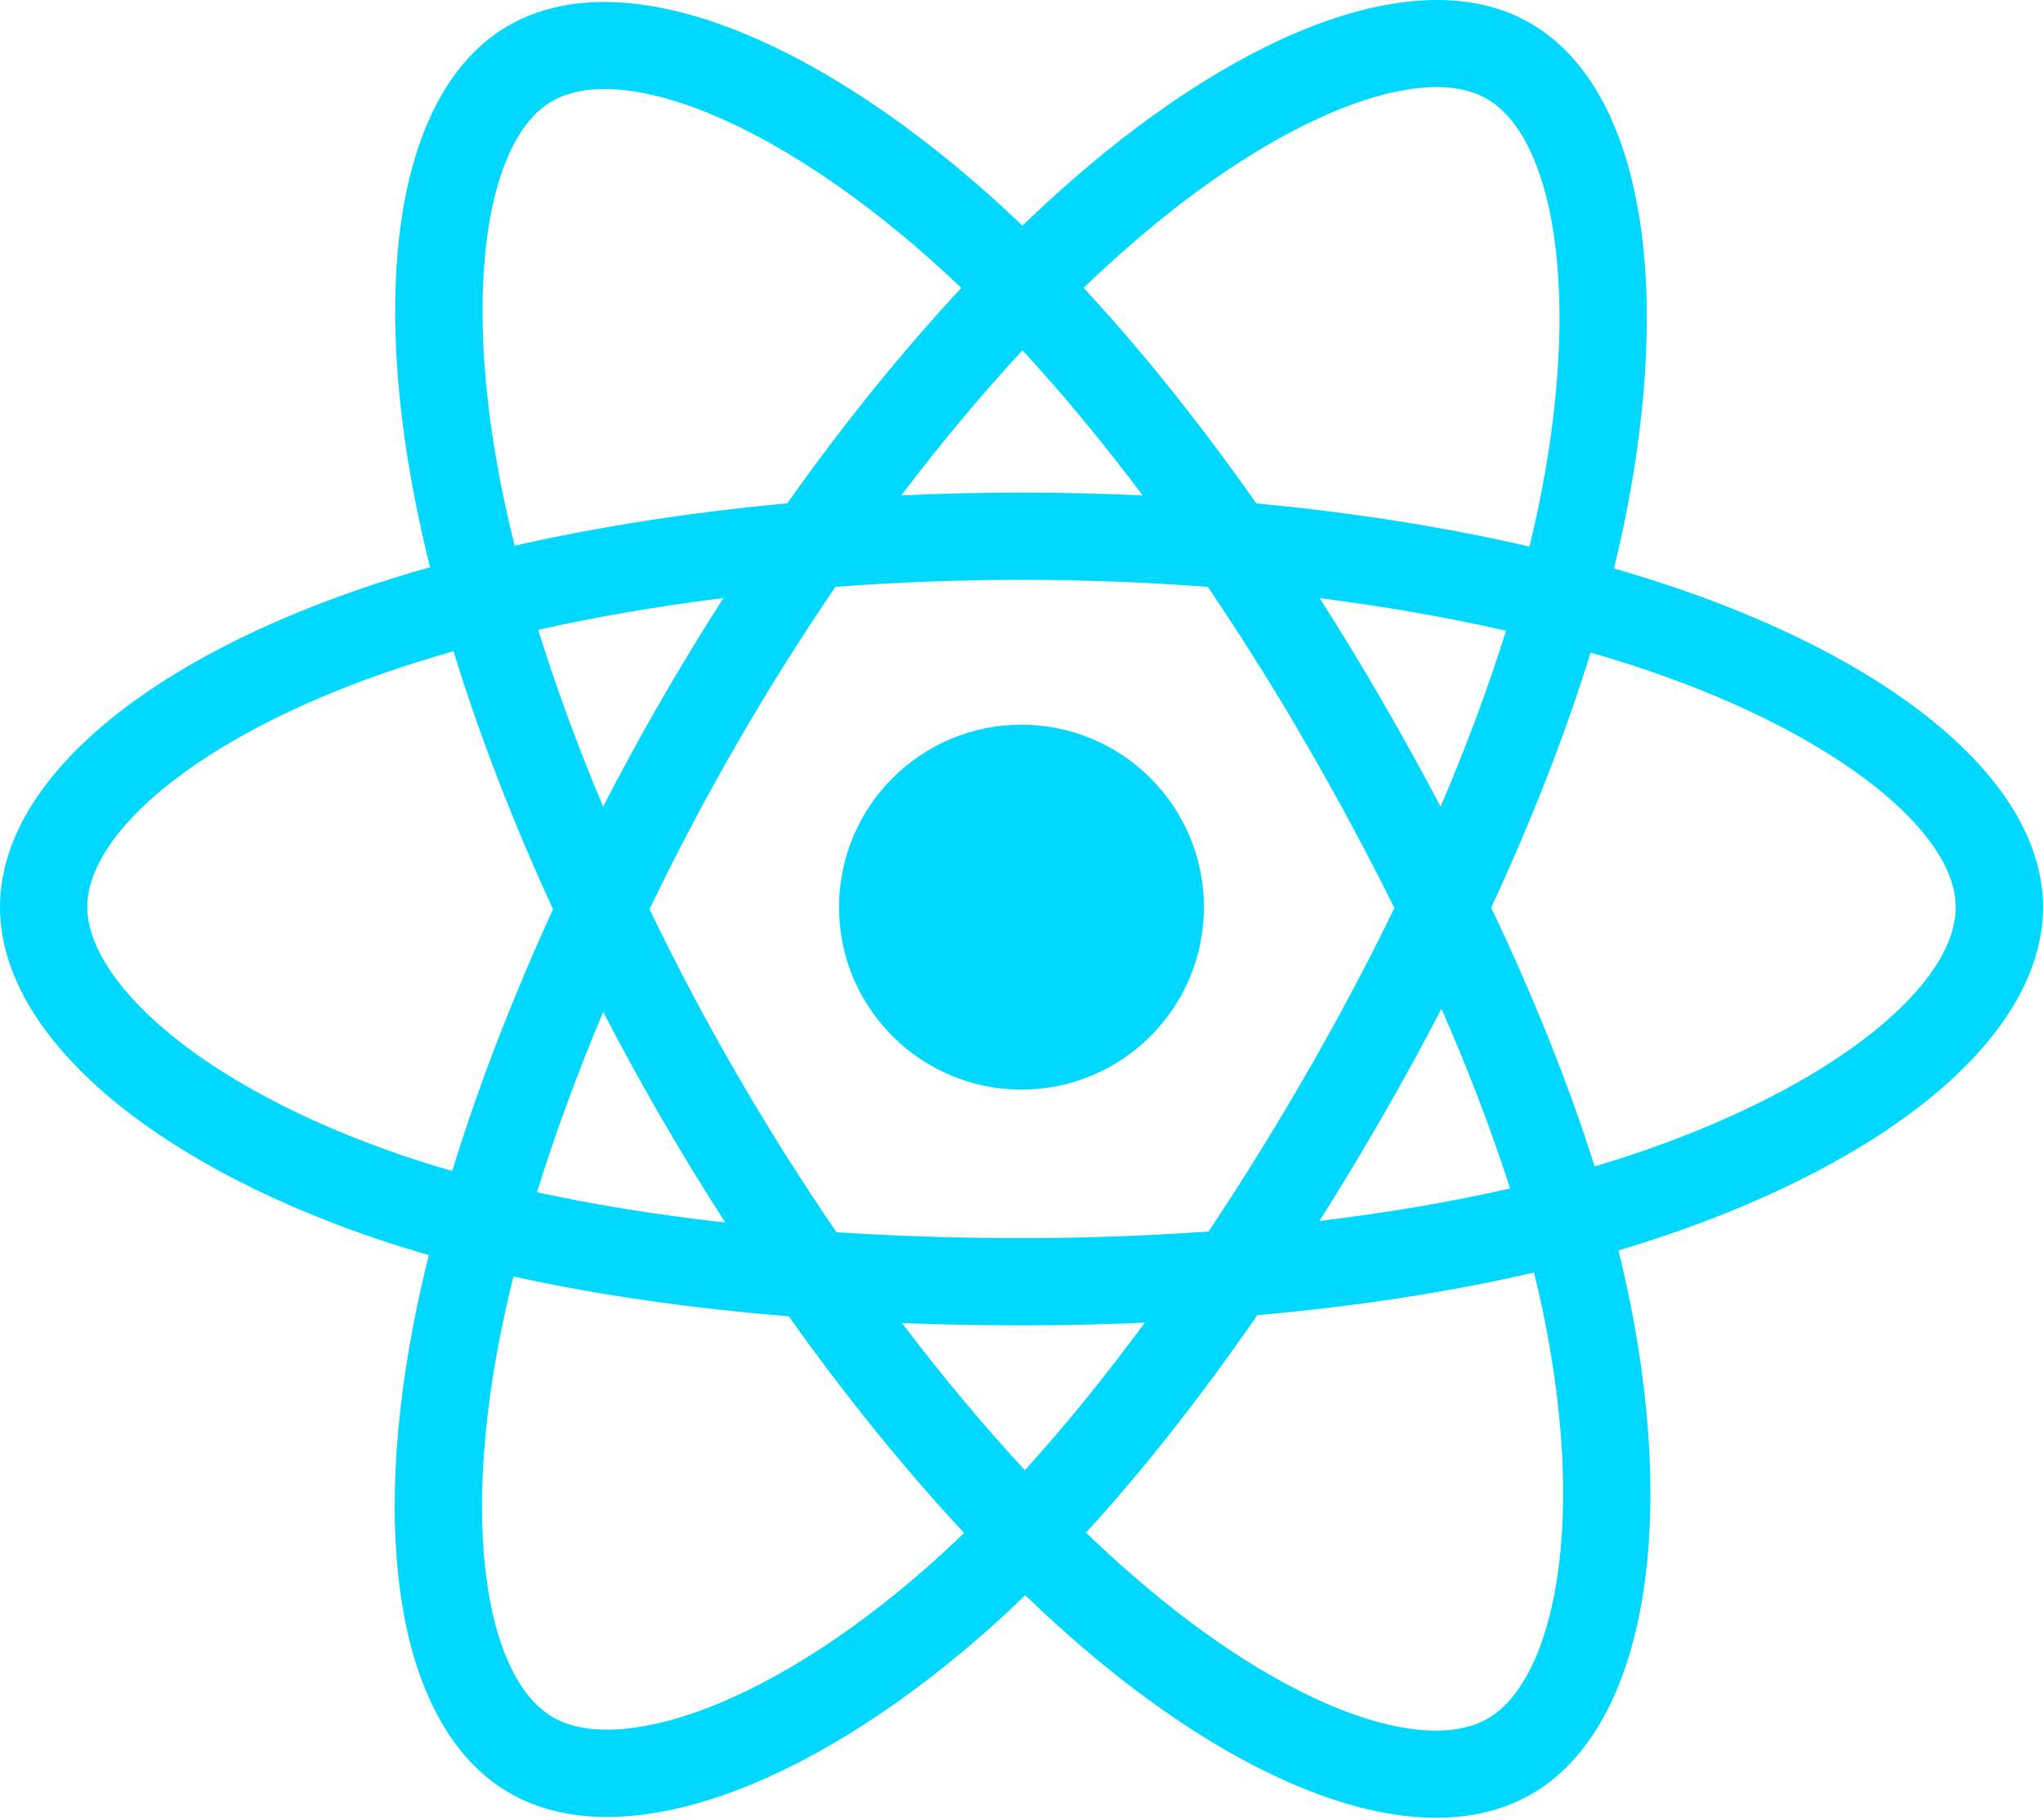
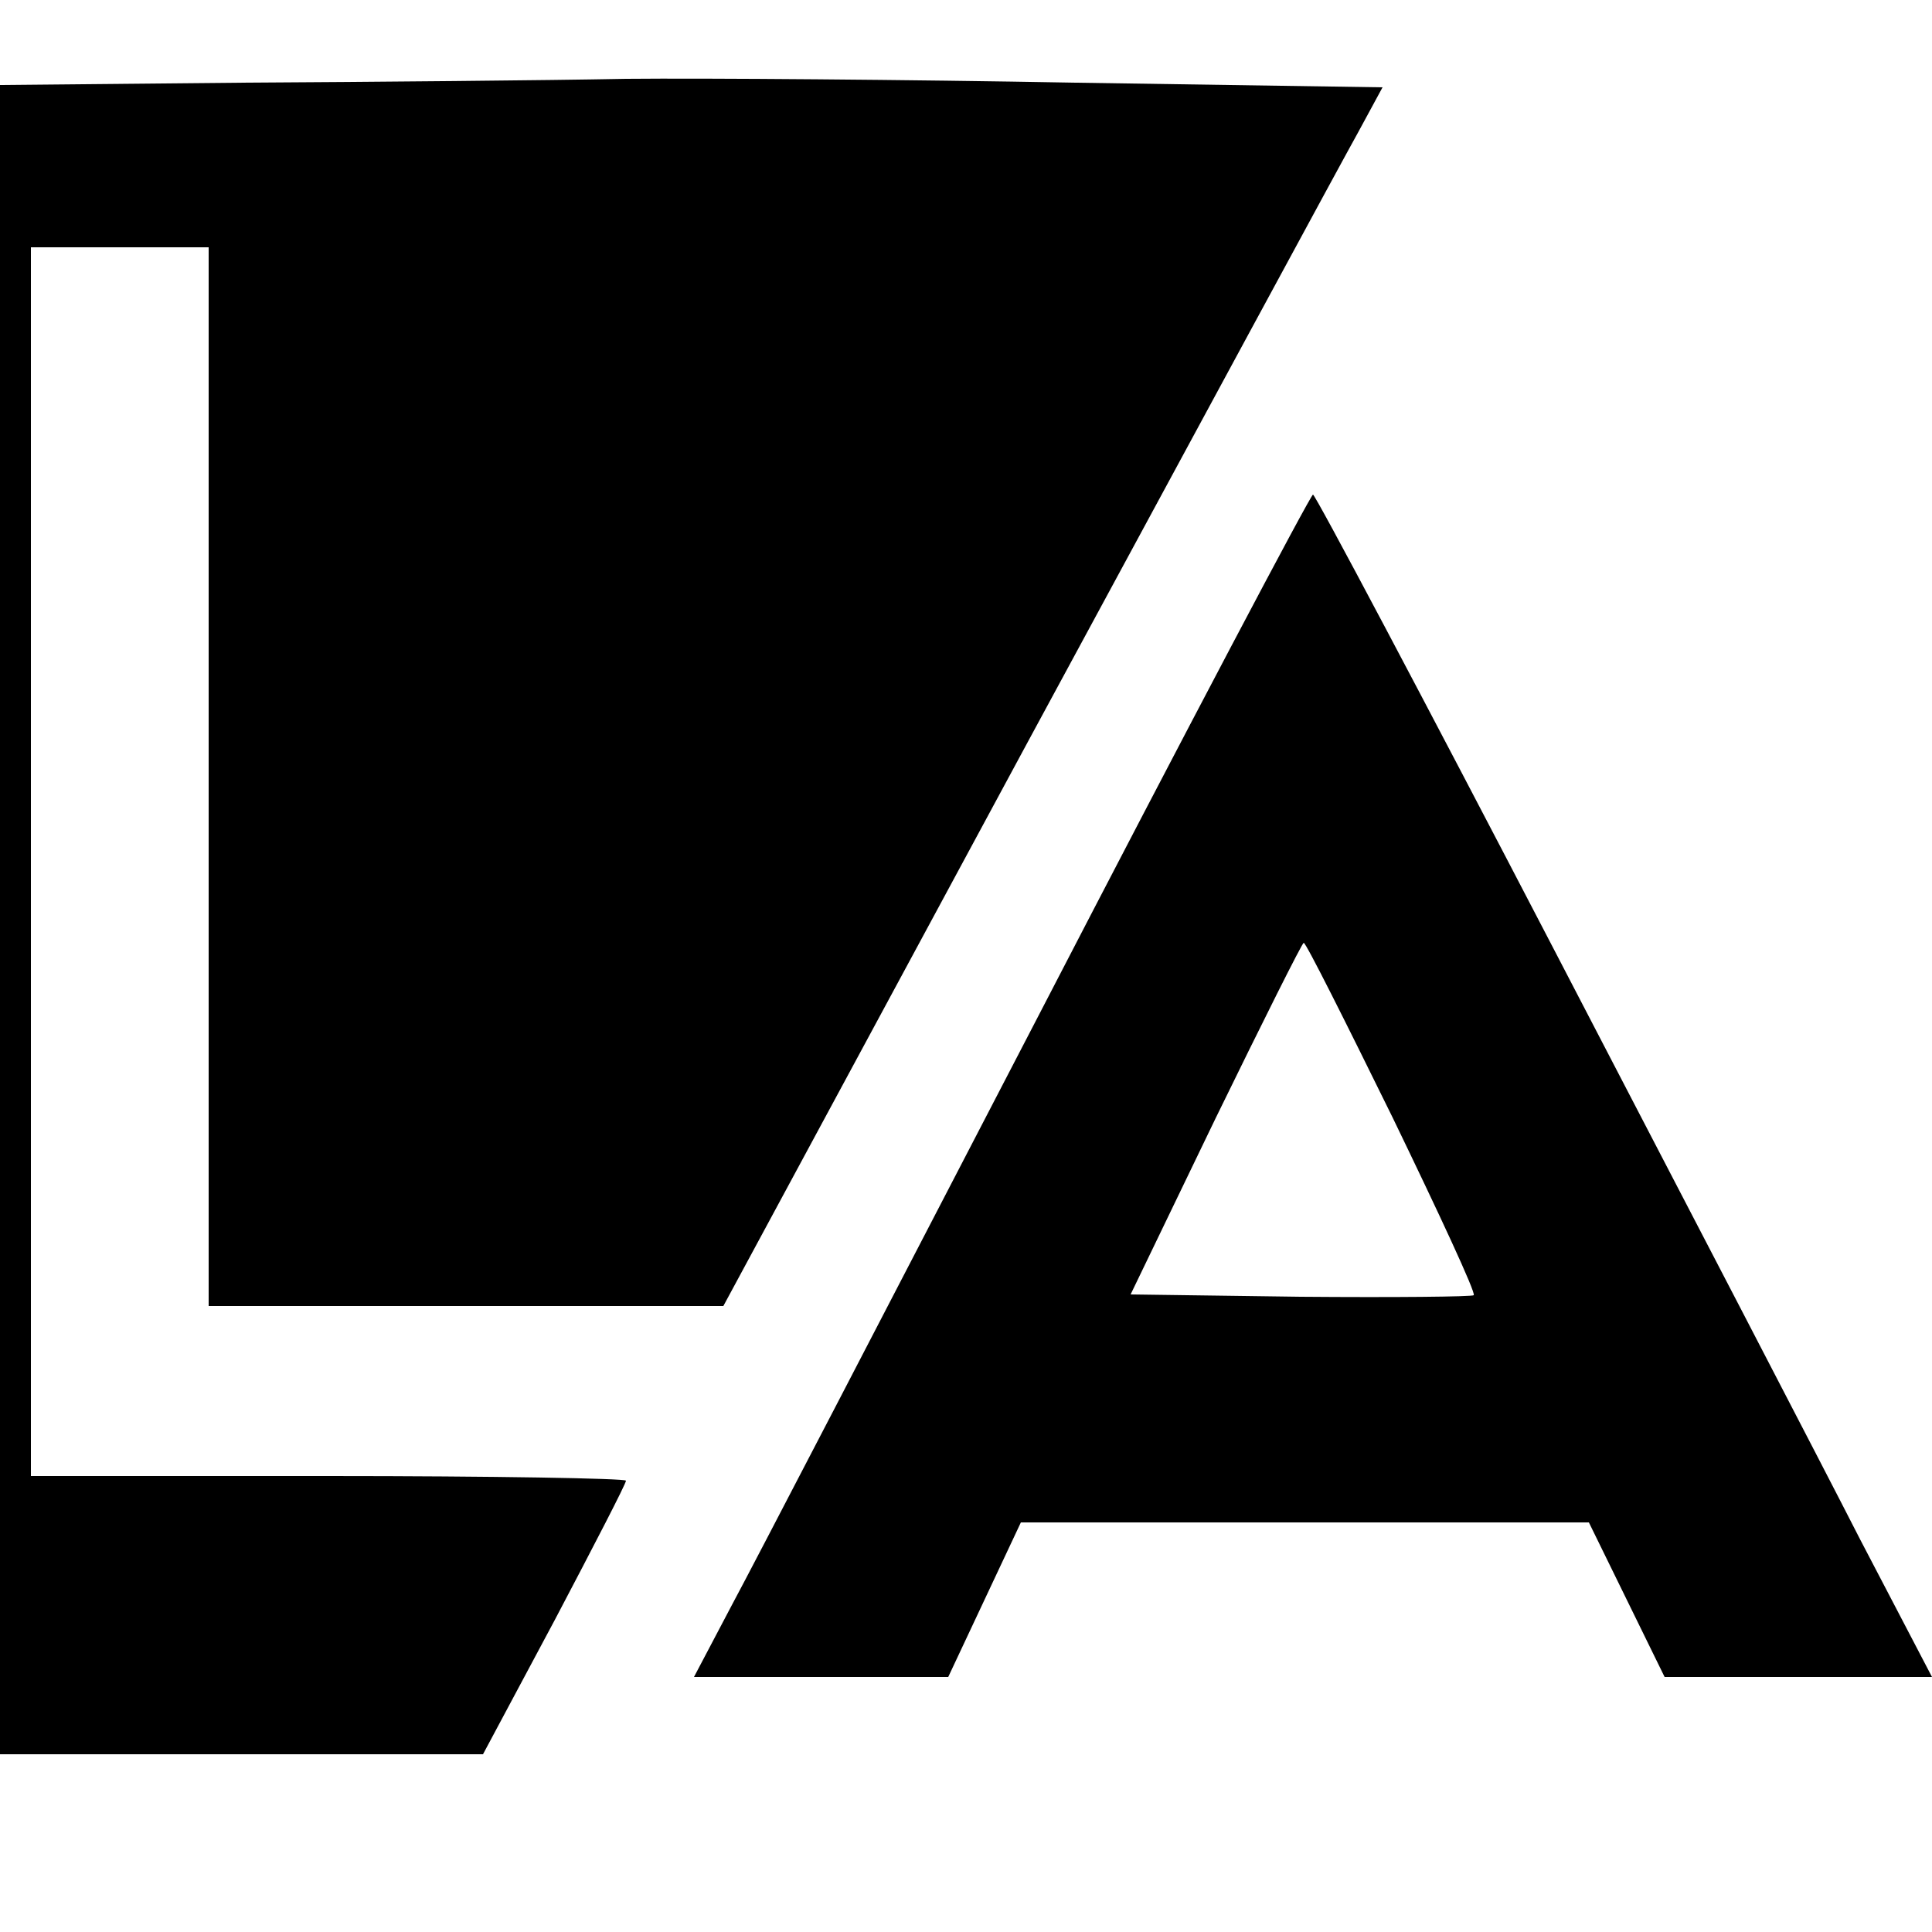
- <svg xmlns="http://www.w3.org/2000/svg" aria-hidden="true" role="img" class="iconify iconify--logos" width="35.93" height="32" preserveAspectRatio="xMidYMid meet" viewBox="0 0 256 228">
-   <path fill="#00D8FF" d="M210.483 73.824a171.49 171.49 0 0 0-8.24-2.597c.465-1.9.893-3.777 1.273-5.621c6.238-30.281 2.16-54.676-11.769-62.708c-13.355-7.7-35.196.329-57.254 19.526a171.23 171.23 0 0 0-6.375 5.848a155.866 155.866 0 0 0-4.241-3.917C100.759 3.829 77.587-4.822 63.673 3.233C50.33 10.957 46.379 33.89 51.995 62.588a170.974 170.974 0 0 0 1.892 8.48c-3.28.932-6.445 1.924-9.474 2.98C17.309 83.498 0 98.307 0 113.668c0 15.865 18.582 31.778 46.812 41.427a145.52 145.52 0 0 0 6.921 2.165a167.467 167.467 0 0 0-2.01 9.138c-5.354 28.2-1.173 50.591 12.134 58.266c13.744 7.926 36.812-.22 59.273-19.855a145.567 145.567 0 0 0 5.342-4.923a168.064 168.064 0 0 0 6.92 6.314c21.758 18.722 43.246 26.282 56.54 18.586c13.731-7.949 18.194-32.003 12.4-61.268a145.016 145.016 0 0 0-1.535-6.842c1.62-.48 3.21-.974 4.76-1.488c29.348-9.723 48.443-25.443 48.443-41.52c0-15.417-17.868-30.326-45.517-39.844Zm-6.365 70.984c-1.4.463-2.836.91-4.3 1.345c-3.24-10.257-7.612-21.163-12.963-32.432c5.106-11 9.31-21.767 12.459-31.957c2.619.758 5.16 1.557 7.61 2.4c23.69 8.156 38.14 20.213 38.14 29.504c0 9.896-15.606 22.743-40.946 31.14Zm-10.514 20.834c2.562 12.94 2.927 24.64 1.23 33.787c-1.524 8.219-4.59 13.698-8.382 15.893c-8.067 4.67-25.32-1.4-43.927-17.412a156.726 156.726 0 0 1-6.437-5.87c7.214-7.889 14.423-17.06 21.459-27.246c12.376-1.098 24.068-2.894 34.671-5.345a134.17 134.17 0 0 1 1.386 6.193ZM87.276 214.515c-7.882 2.783-14.16 2.863-17.955.675c-8.075-4.657-11.432-22.636-6.853-46.752a156.923 156.923 0 0 1 1.869-8.499c10.486 2.32 22.093 3.988 34.498 4.994c7.084 9.967 14.501 19.128 21.976 27.15a134.668 134.668 0 0 1-4.877 4.492c-9.933 8.682-19.886 14.842-28.658 17.94ZM50.35 144.747c-12.483-4.267-22.792-9.812-29.858-15.863c-6.35-5.437-9.555-10.836-9.555-15.216c0-9.322 13.897-21.212 37.076-29.293c2.813-.98 5.757-1.905 8.812-2.773c3.204 10.42 7.406 21.315 12.477 32.332c-5.137 11.18-9.399 22.249-12.634 32.792a134.718 134.718 0 0 1-6.318-1.979Zm12.378-84.26c-4.811-24.587-1.616-43.134 6.425-47.789c8.564-4.958 27.502 2.111 47.463 19.835a144.318 144.318 0 0 1 3.841 3.545c-7.438 7.987-14.787 17.08-21.808 26.988c-12.04 1.116-23.565 2.908-34.161 5.309a160.342 160.342 0 0 1-1.76-7.887Zm110.427 27.268a347.8 347.8 0 0 0-7.785-12.803c8.168 1.033 15.994 2.404 23.343 4.08c-2.206 7.072-4.956 14.465-8.193 22.045a381.151 381.151 0 0 0-7.365-13.322Zm-45.032-43.861c5.044 5.465 10.096 11.566 15.065 18.186a322.04 322.04 0 0 0-30.257-.006c4.974-6.559 10.069-12.652 15.192-18.18ZM82.802 87.83a323.167 323.167 0 0 0-7.227 13.238c-3.184-7.553-5.909-14.98-8.134-22.152c7.304-1.634 15.093-2.97 23.209-3.984a321.524 321.524 0 0 0-7.848 12.897Zm8.081 65.352c-8.385-.936-16.291-2.203-23.593-3.793c2.26-7.3 5.045-14.885 8.298-22.6a321.187 321.187 0 0 0 7.257 13.246c2.594 4.48 5.28 8.868 8.038 13.147Zm37.542 31.03c-5.184-5.592-10.354-11.779-15.403-18.433c4.902.192 9.899.29 14.978.29c5.218 0 10.376-.117 15.453-.343c-4.985 6.774-10.018 12.97-15.028 18.486Zm52.198-57.817c3.422 7.8 6.306 15.345 8.596 22.52c-7.422 1.694-15.436 3.058-23.88 4.071a382.417 382.417 0 0 0 7.859-13.026a347.403 347.403 0 0 0 7.425-13.565Zm-16.898 8.101a358.557 358.557 0 0 1-12.281 19.815a329.4 329.4 0 0 1-23.444.823c-7.967 0-15.716-.248-23.178-.732a310.202 310.202 0 0 1-12.513-19.846h.001a307.41 307.41 0 0 1-10.923-20.627a310.278 310.278 0 0 1 10.89-20.637l-.001.001a307.318 307.318 0 0 1 12.413-19.761c7.613-.576 15.42-.876 23.31-.876H128c7.926 0 15.743.303 23.354.883a329.357 329.357 0 0 1 12.335 19.695a358.489 358.489 0 0 1 11.036 20.54a329.472 329.472 0 0 1-11 20.722Zm22.56-122.124c8.572 4.944 11.906 24.881 6.52 51.026c-.344 1.668-.73 3.367-1.15 5.09c-10.622-2.452-22.155-4.275-34.23-5.408c-7.034-10.017-14.323-19.124-21.64-27.008a160.789 160.789 0 0 1 5.888-5.4c18.9-16.447 36.564-22.941 44.612-18.3ZM128 90.808c12.625 0 22.86 10.235 22.86 22.86s-10.235 22.86-22.86 22.86s-22.86-10.235-22.86-22.86s10.235-22.86 22.86-22.86Z" />
+ <svg xmlns="http://www.w3.org/2000/svg" version="1.0" width="250pt" height="250pt" viewBox="0 0 250 250" preserveAspectRatio="xMidYMid meet">
+   <g transform="translate(0,250) scale(0.1,-0.1)" fill="#000000" stroke="none">
+     <path d="M313 2393 l-313 -3 0 -1080 0 -1080 313 0 312 0 93 174 c50 95 92 176 92 180 0 3 -173 6 -385 6 l-385 0 0 795 0 795 115 0 115 0 0 -685 0 -685 333 0 333 0 394 730 c217 401 409 756 427 788 l32 59 -397 6 c-218 4 -480 6 -582 5 -102 -2 -326 -4 -497 -5z" />
+     <path d="M1345 1188 c-192 -370 -371 -715 -398 -765 l-49 -93 165 0 164 0 47 100 47 100 367 0 368 0 49 -100 49 -100 173 0 173 0 -93 178 c-50 98 -229 442 -397 765 -168 323 -308 587 -311 587 -3 0 -163 -303 -354 -672z m457 -134 c60 -124 108 -227 105 -230 -2 -2 -103 -3 -224 -2 l-220 3 110 228 c61 125 112 227 114 227 3 0 54 -102 115 -226z" />
+   </g>
</svg>
